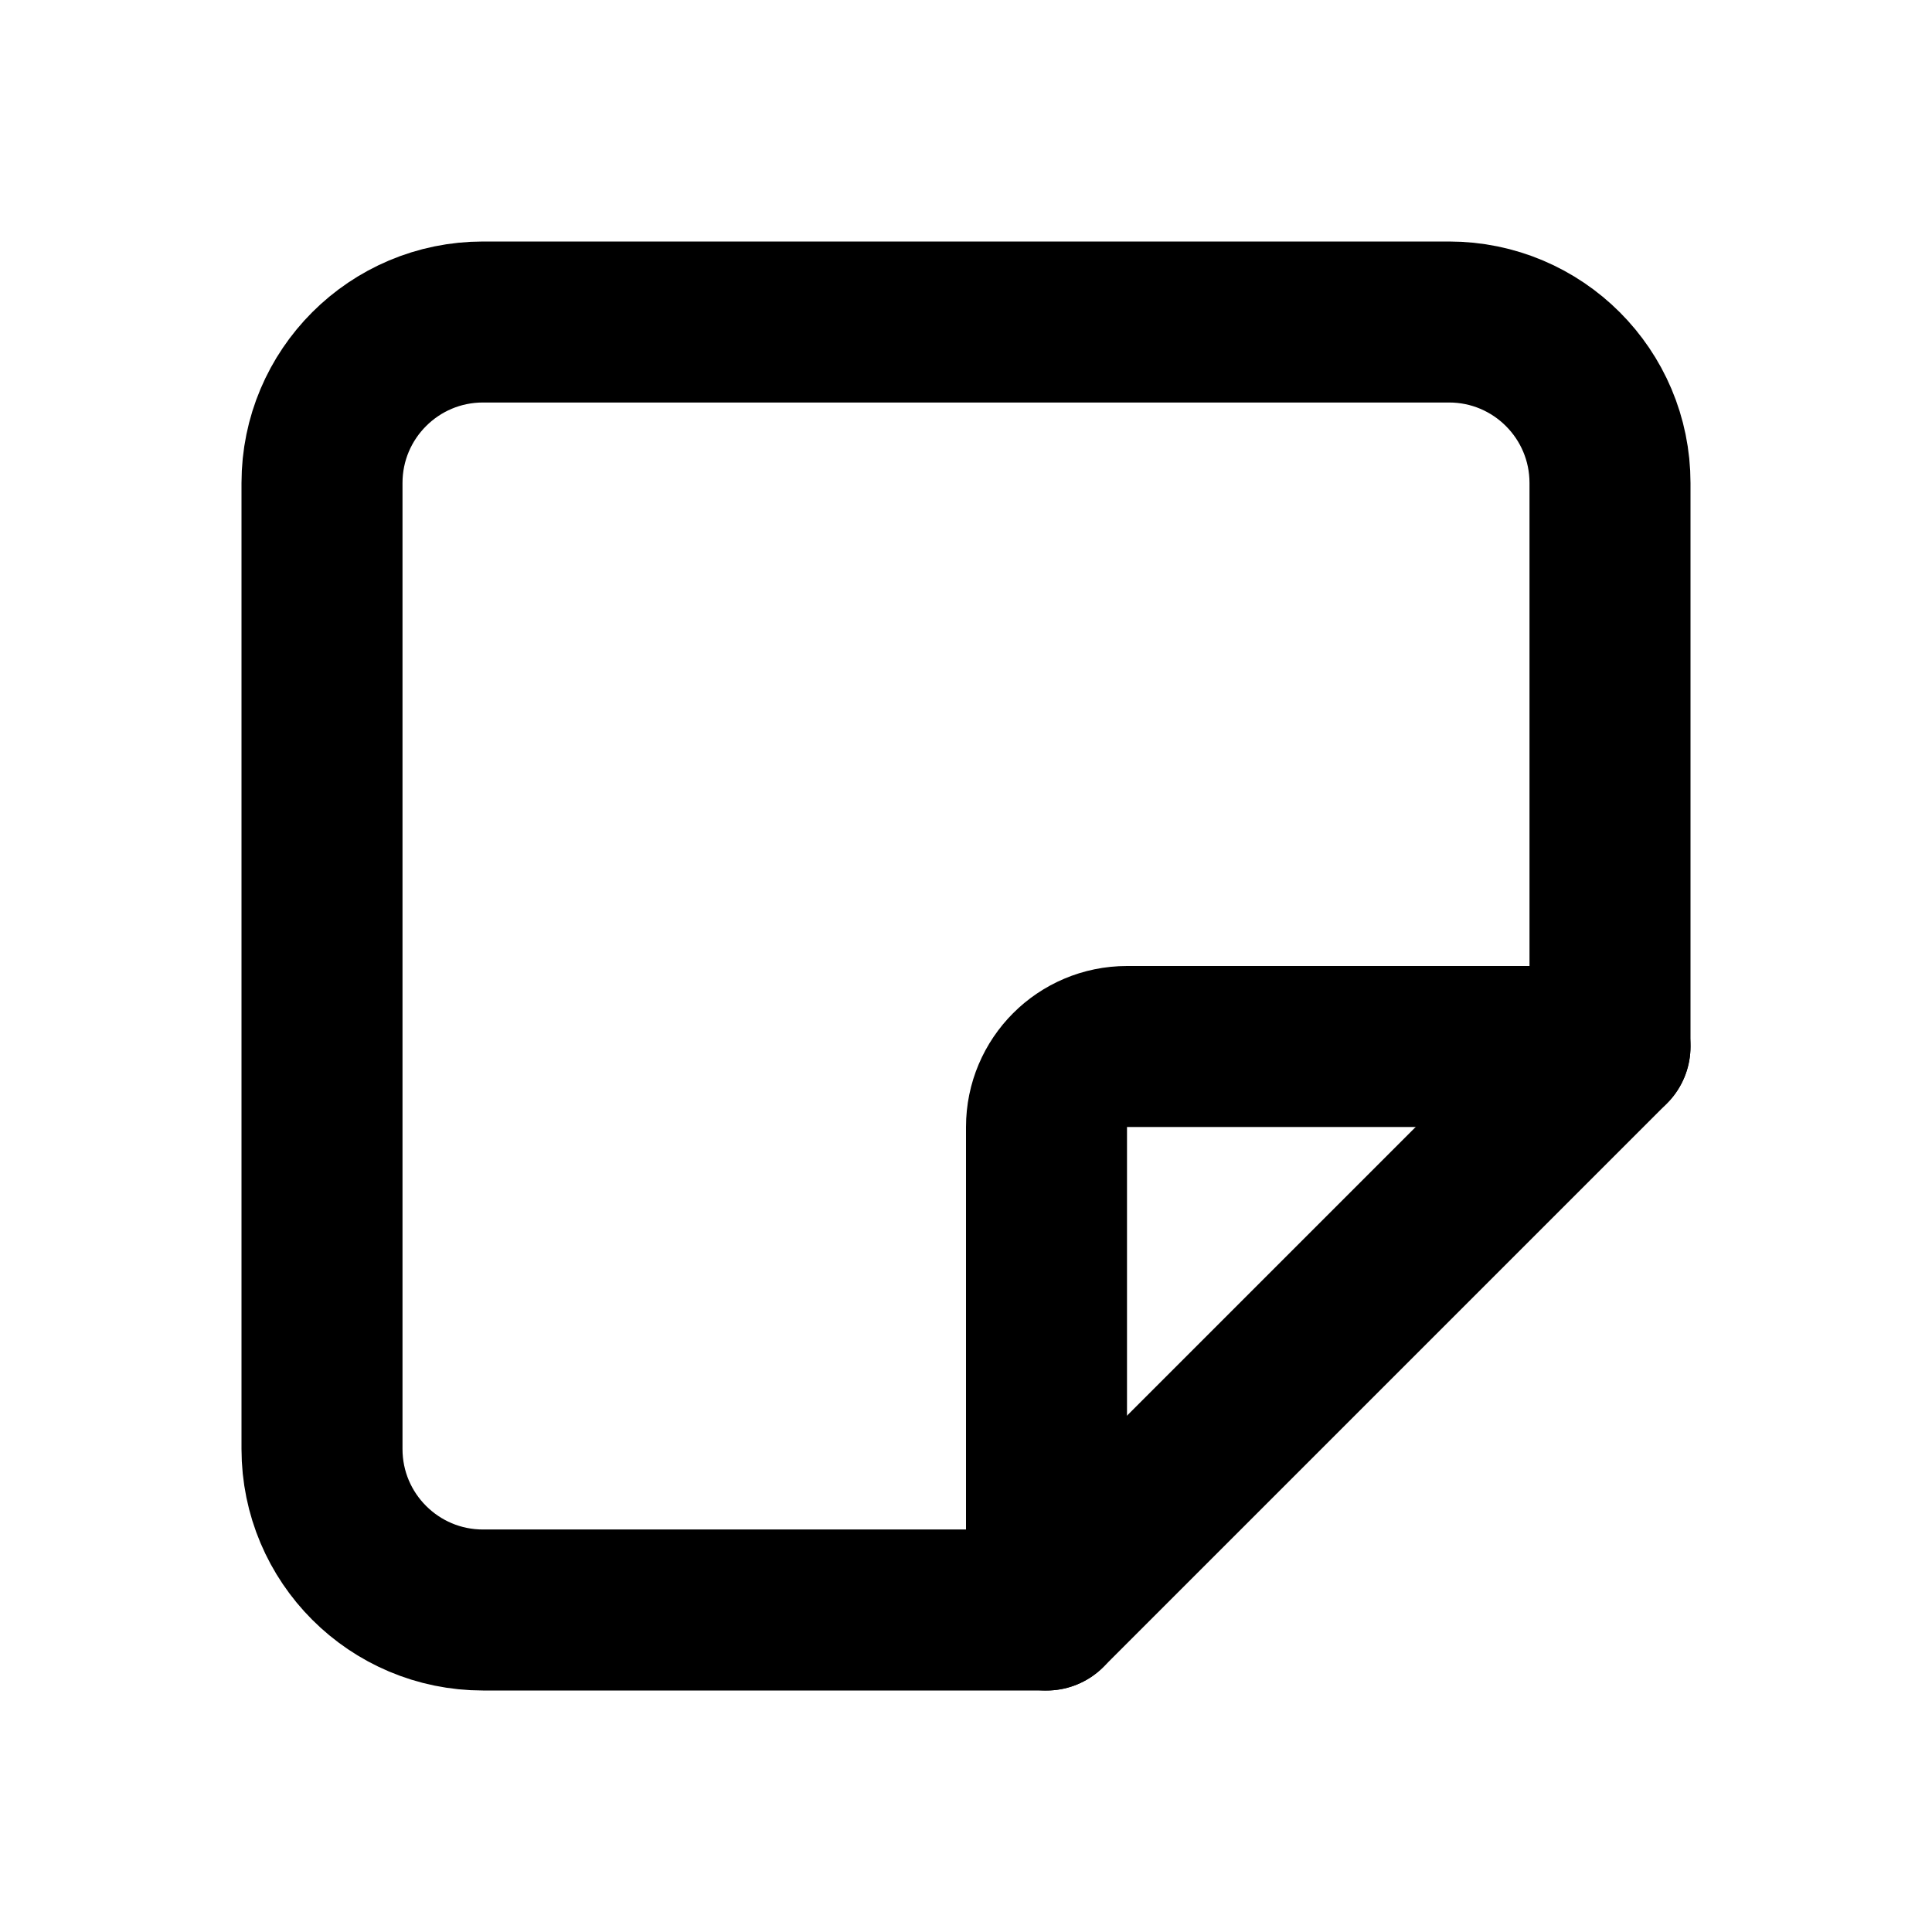
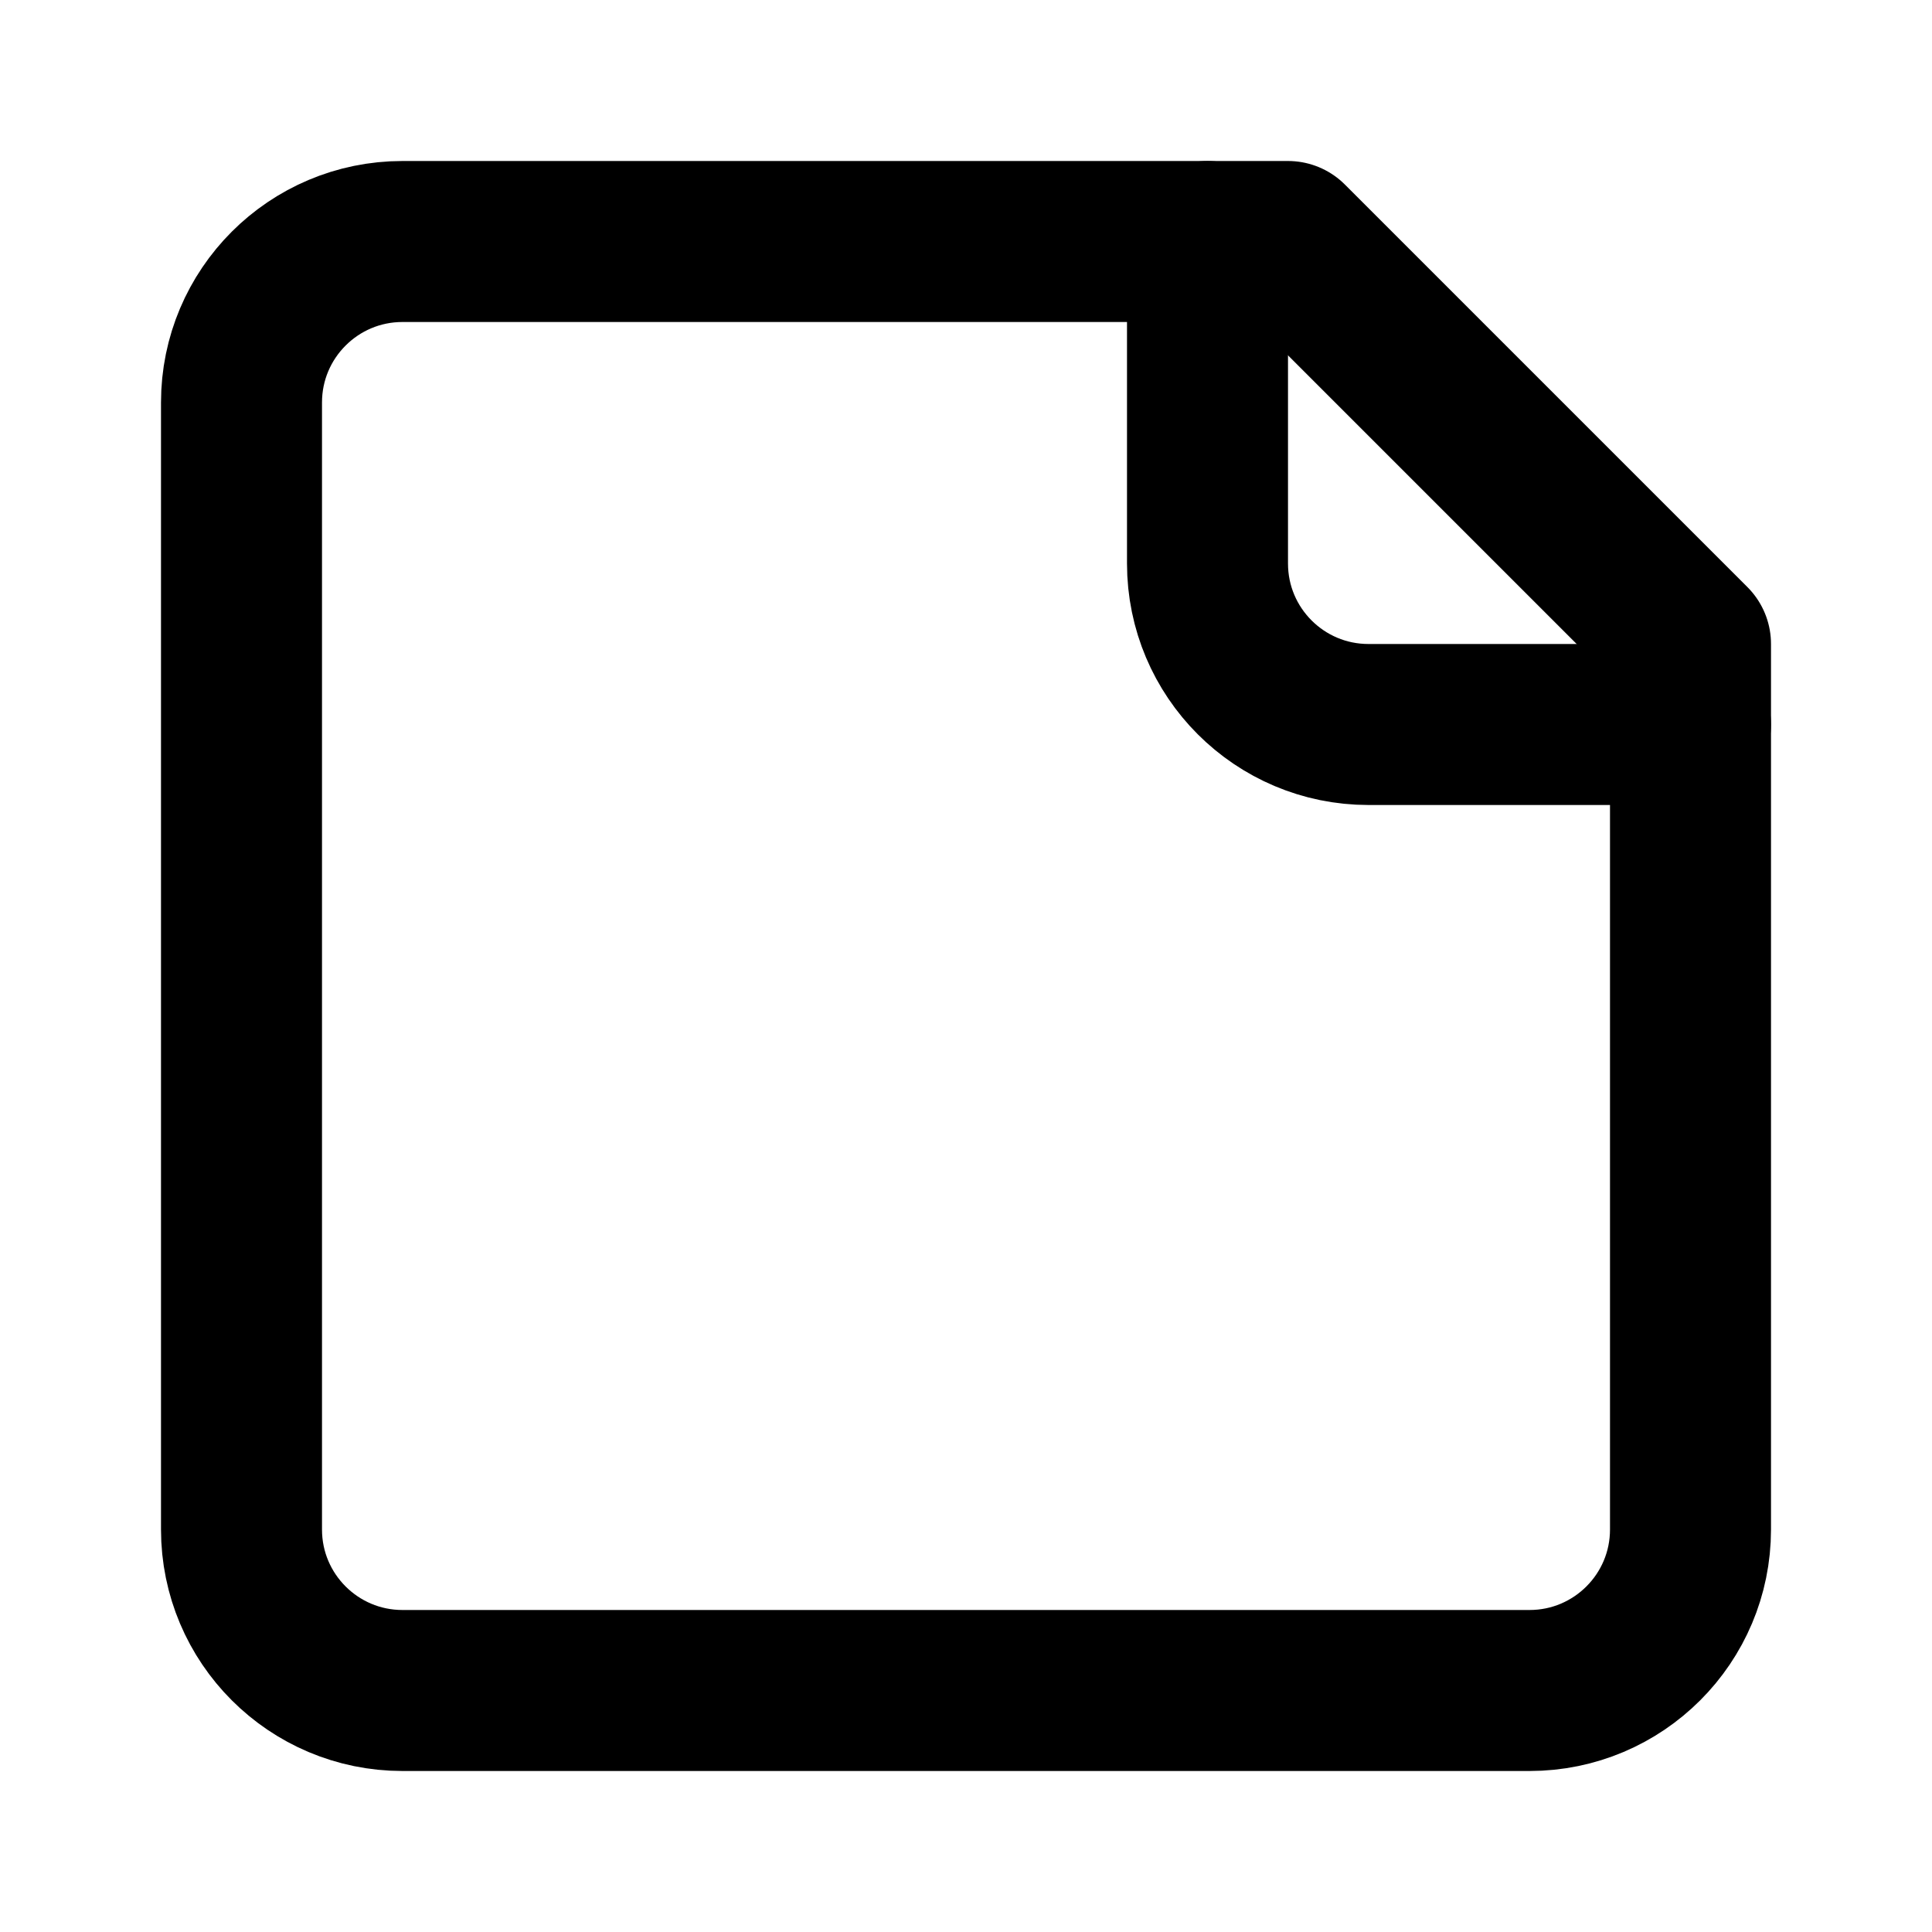
- <svg xmlns="http://www.w3.org/2000/svg" width="24" height="24" viewBox="0 0 24 24" fill="none" stroke="currentColor" stroke-width="2" stroke-linecap="round" stroke-linejoin="round" class="icon icon-tabler icons-tabler-outline icon-tabler-note">
-   <path stroke="none" d="M0 0h24v24H0z" fill="none" />
-   <path d="M13 20l7 -7" />
-   <path d="M13 20v-6a1 1 0 0 1 1 -1h6v-7a2 2 0 0 0 -2 -2h-12a2 2 0 0 0 -2 2v12a2 2 0 0 0 2 2h7" />
+ <svg xmlns="http://www.w3.org/2000/svg" class="lucide lucide-sticky-note" width="24" height="24" viewBox="0 0 24 24" fill="none" stroke="currentColor" stroke-width="2" stroke-linecap="round" stroke-linejoin="round">
+   <path d="M16 3H5a2 2 0 0 0-2 2v14a2 2 0 0 0 2 2h14a2 2 0 0 0 2-2V8Z" />
+   <path d="M15 3v4a2 2 0 0 0 2 2h4" />
</svg>
